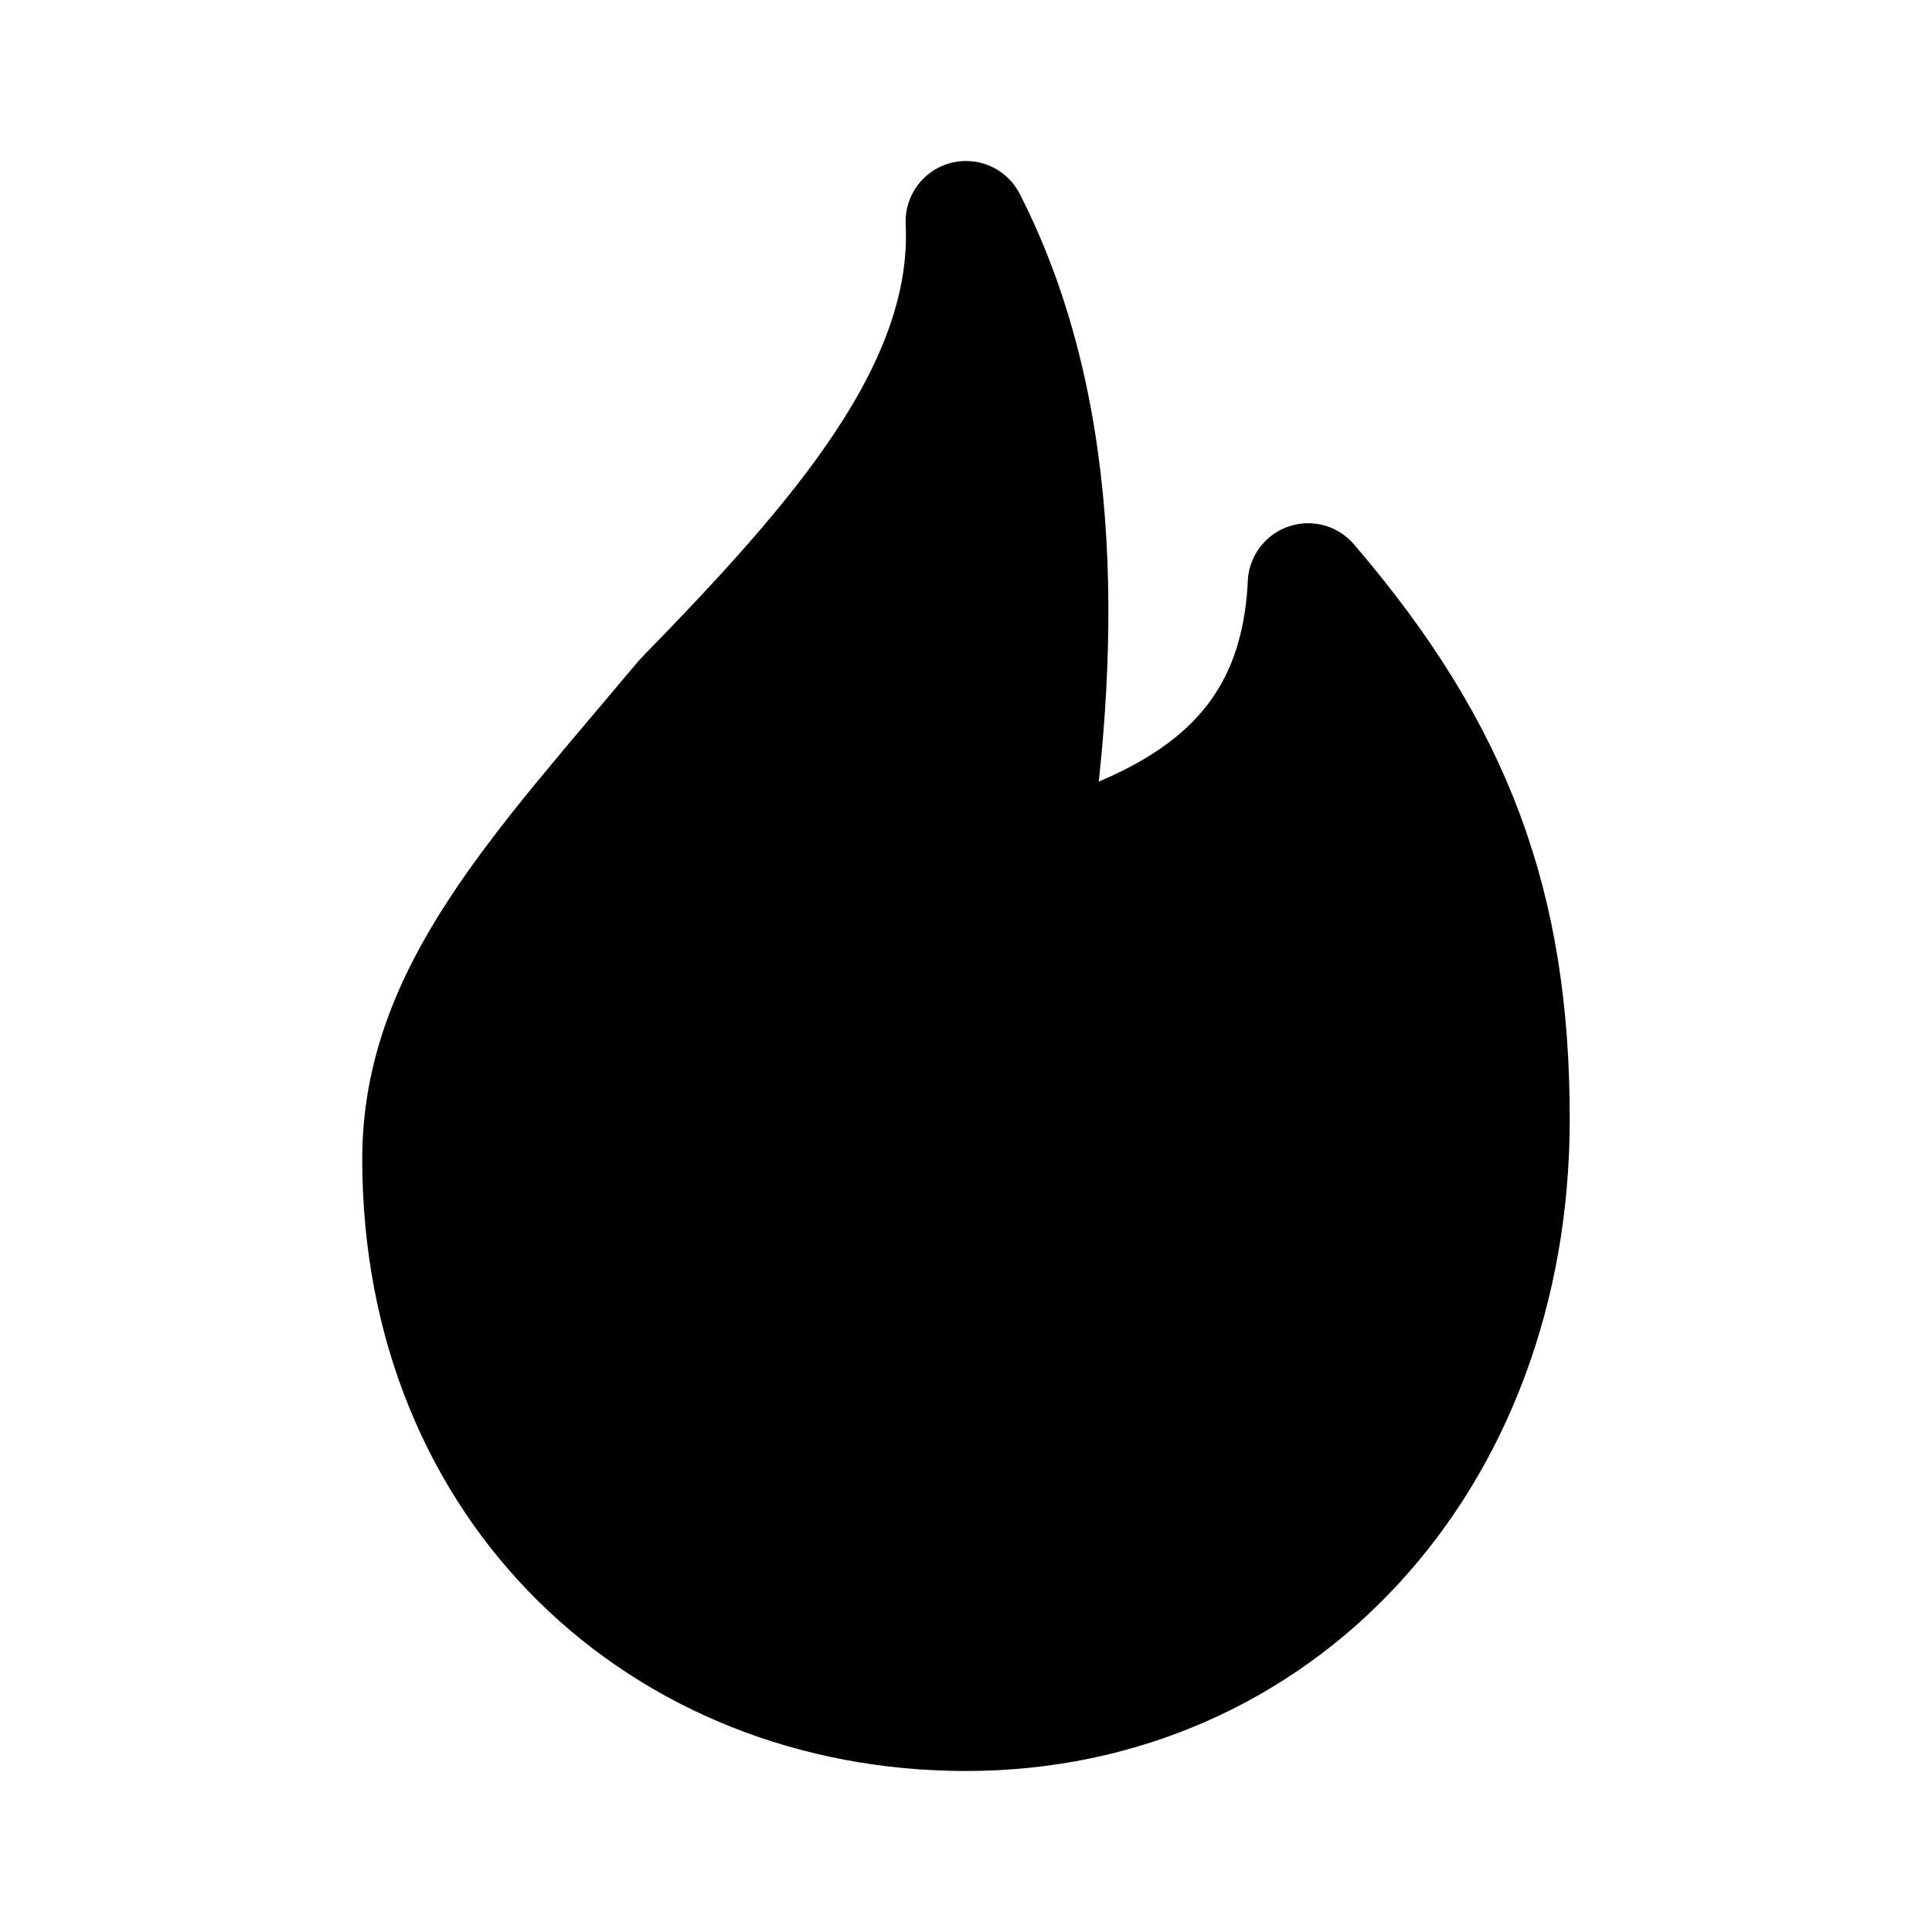
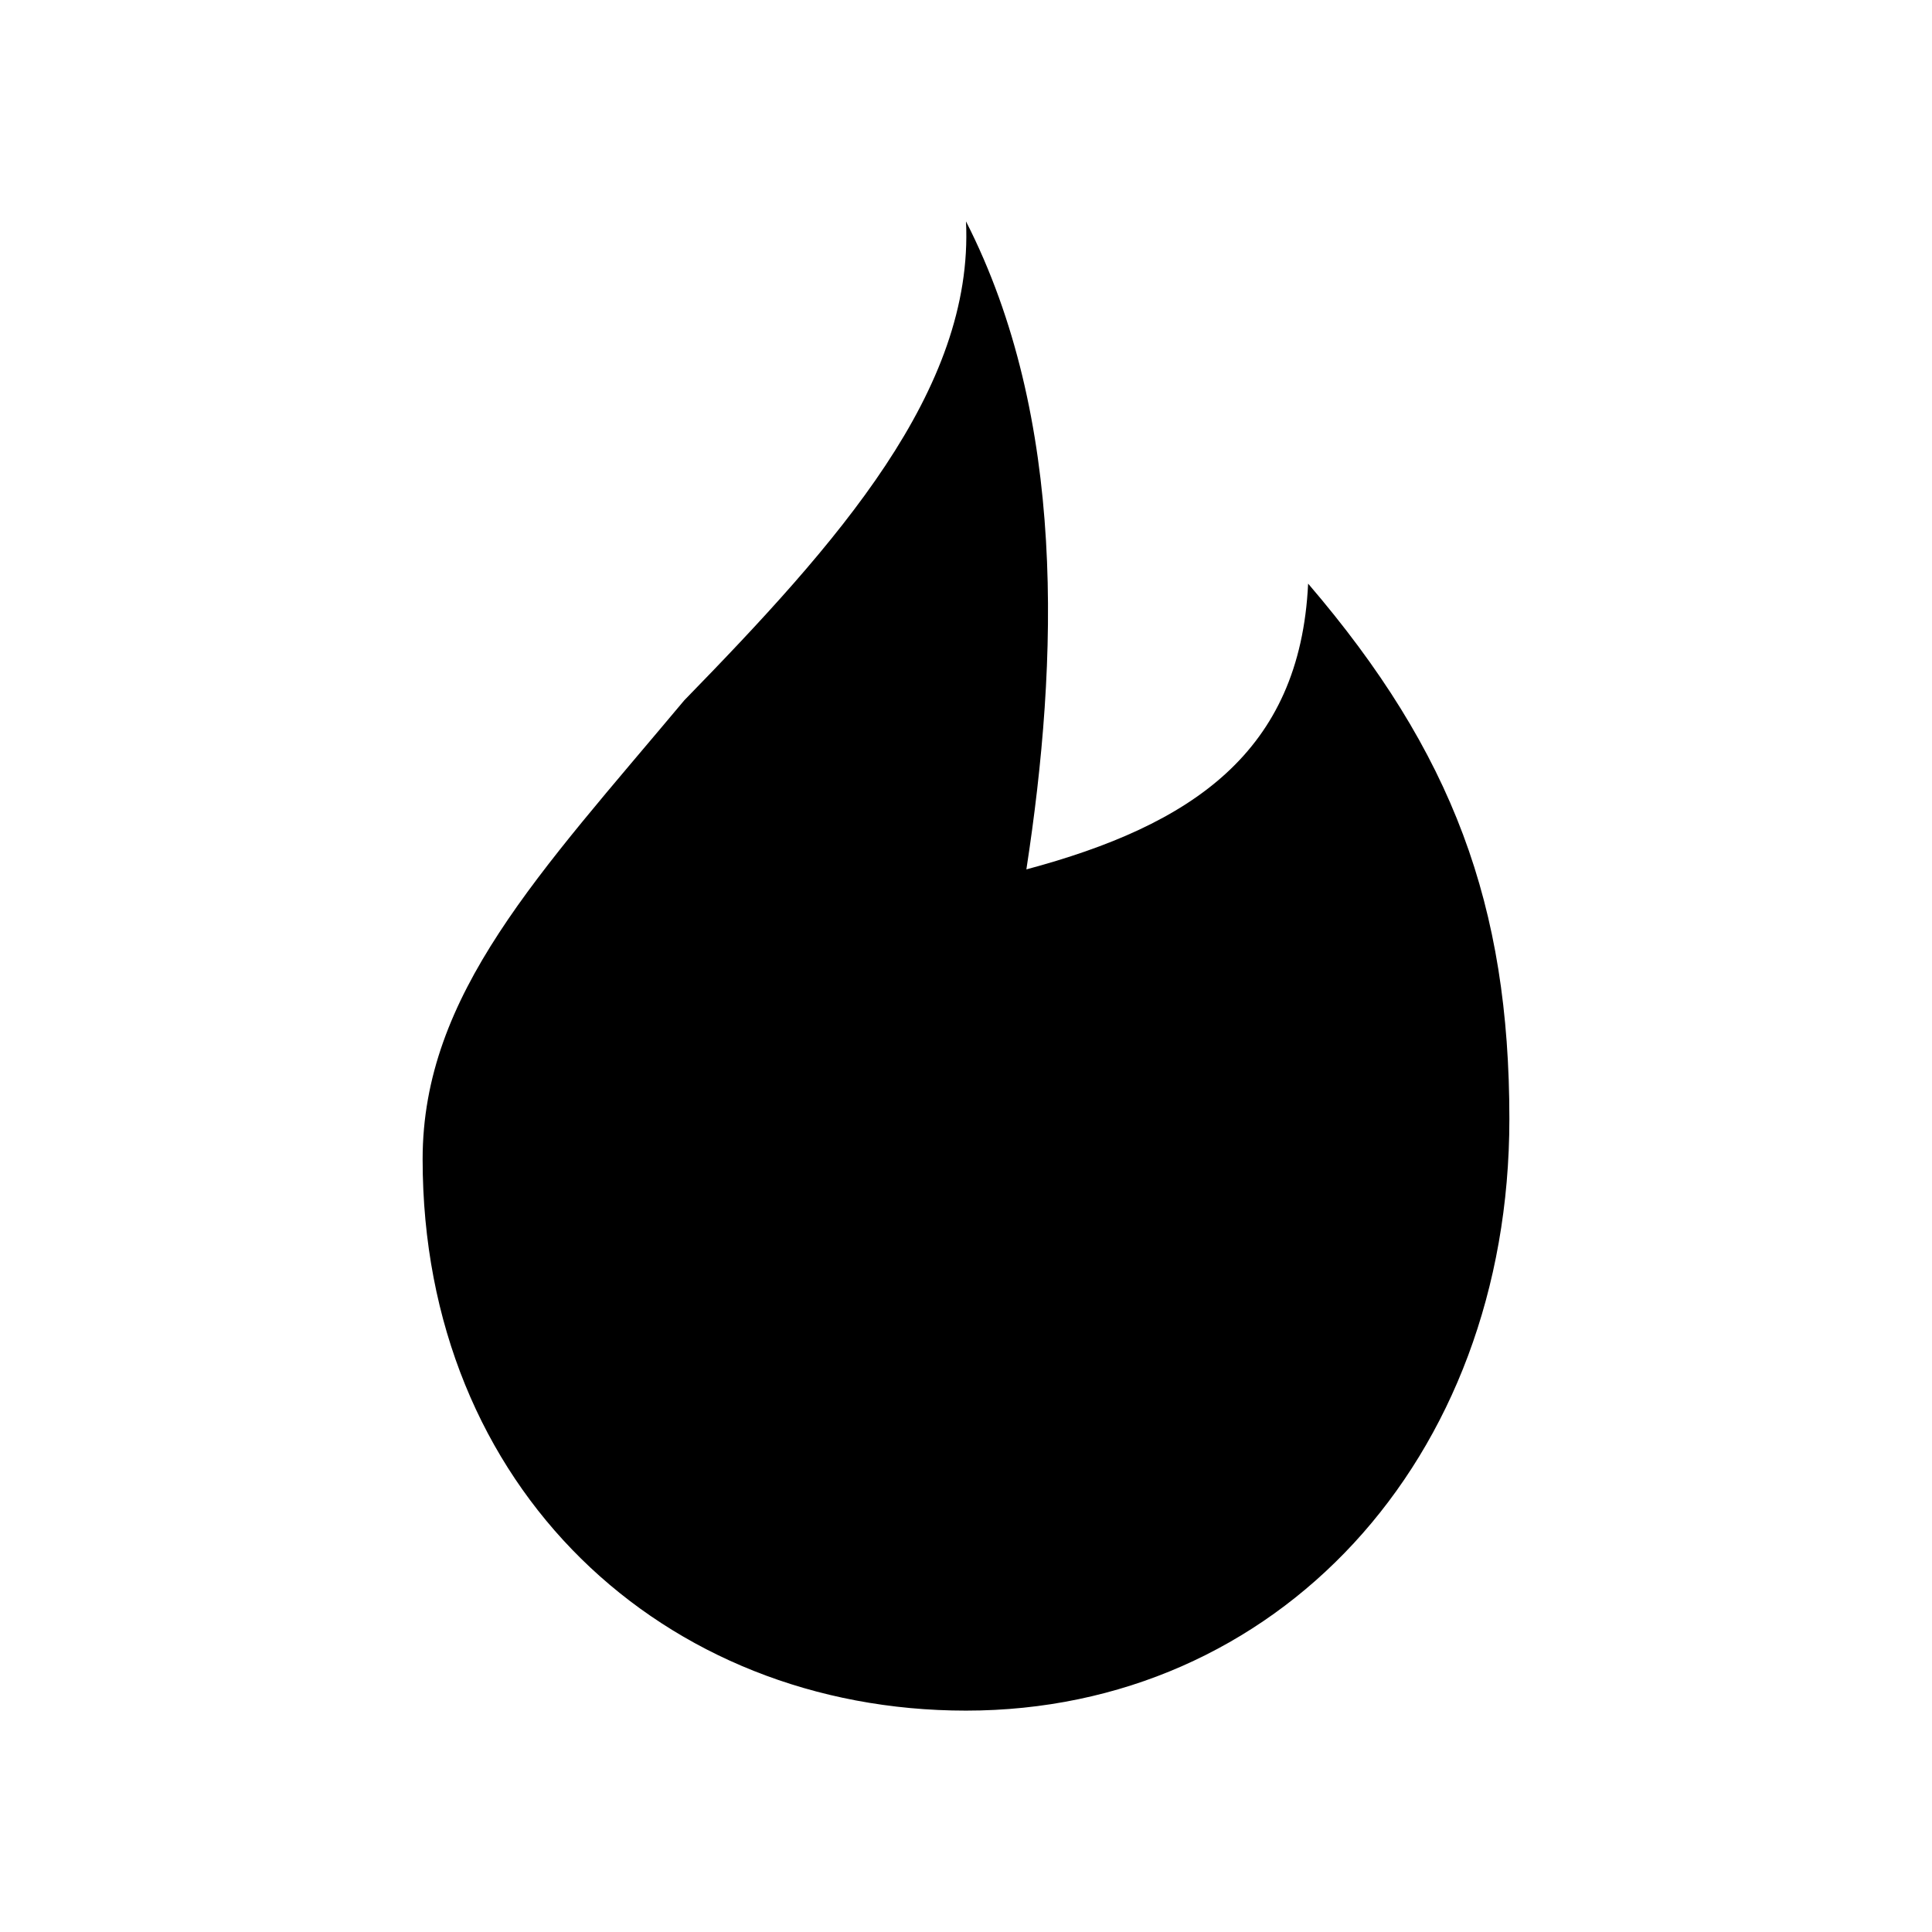
- <svg xmlns="http://www.w3.org/2000/svg" viewBox="0 0 24 24" fill="none" stroke="currentColor" stroke-width="1.5" stroke-linecap="round" stroke-linejoin="round" shape-rendering="geometricPrecision">
+ <svg xmlns="http://www.w3.org/2000/svg" viewBox="0 0 24 24" fill="none" stroke="none" stroke-width="1.5" stroke-linecap="round" stroke-linejoin="round" shape-rendering="geometricPrecision">
  <g fill="currentColor" data-keyline="15x20" data-shape="filled" transform="matrix(1 0 0 0.999995 0 0.00006)" stroke-width="1.5">
    <g>
      <path d="M12 2.75C12.1 4.85 10.4 6.75 8.5 8.7C6.7 10.85 5.25 12.35 5.25 14.4C5.25 18.5 8.25 21.25 12 21.25C15.85 21.25 18.75 18.15 18.75 13.9C18.75 11.25 18.05 9.35 16.25 7.25C16.15 9.35 14.8 10.25 12.75 10.8C13.15 8.2 13.25 5.2 12 2.75Z" />
    </g>
  </g>
</svg>
